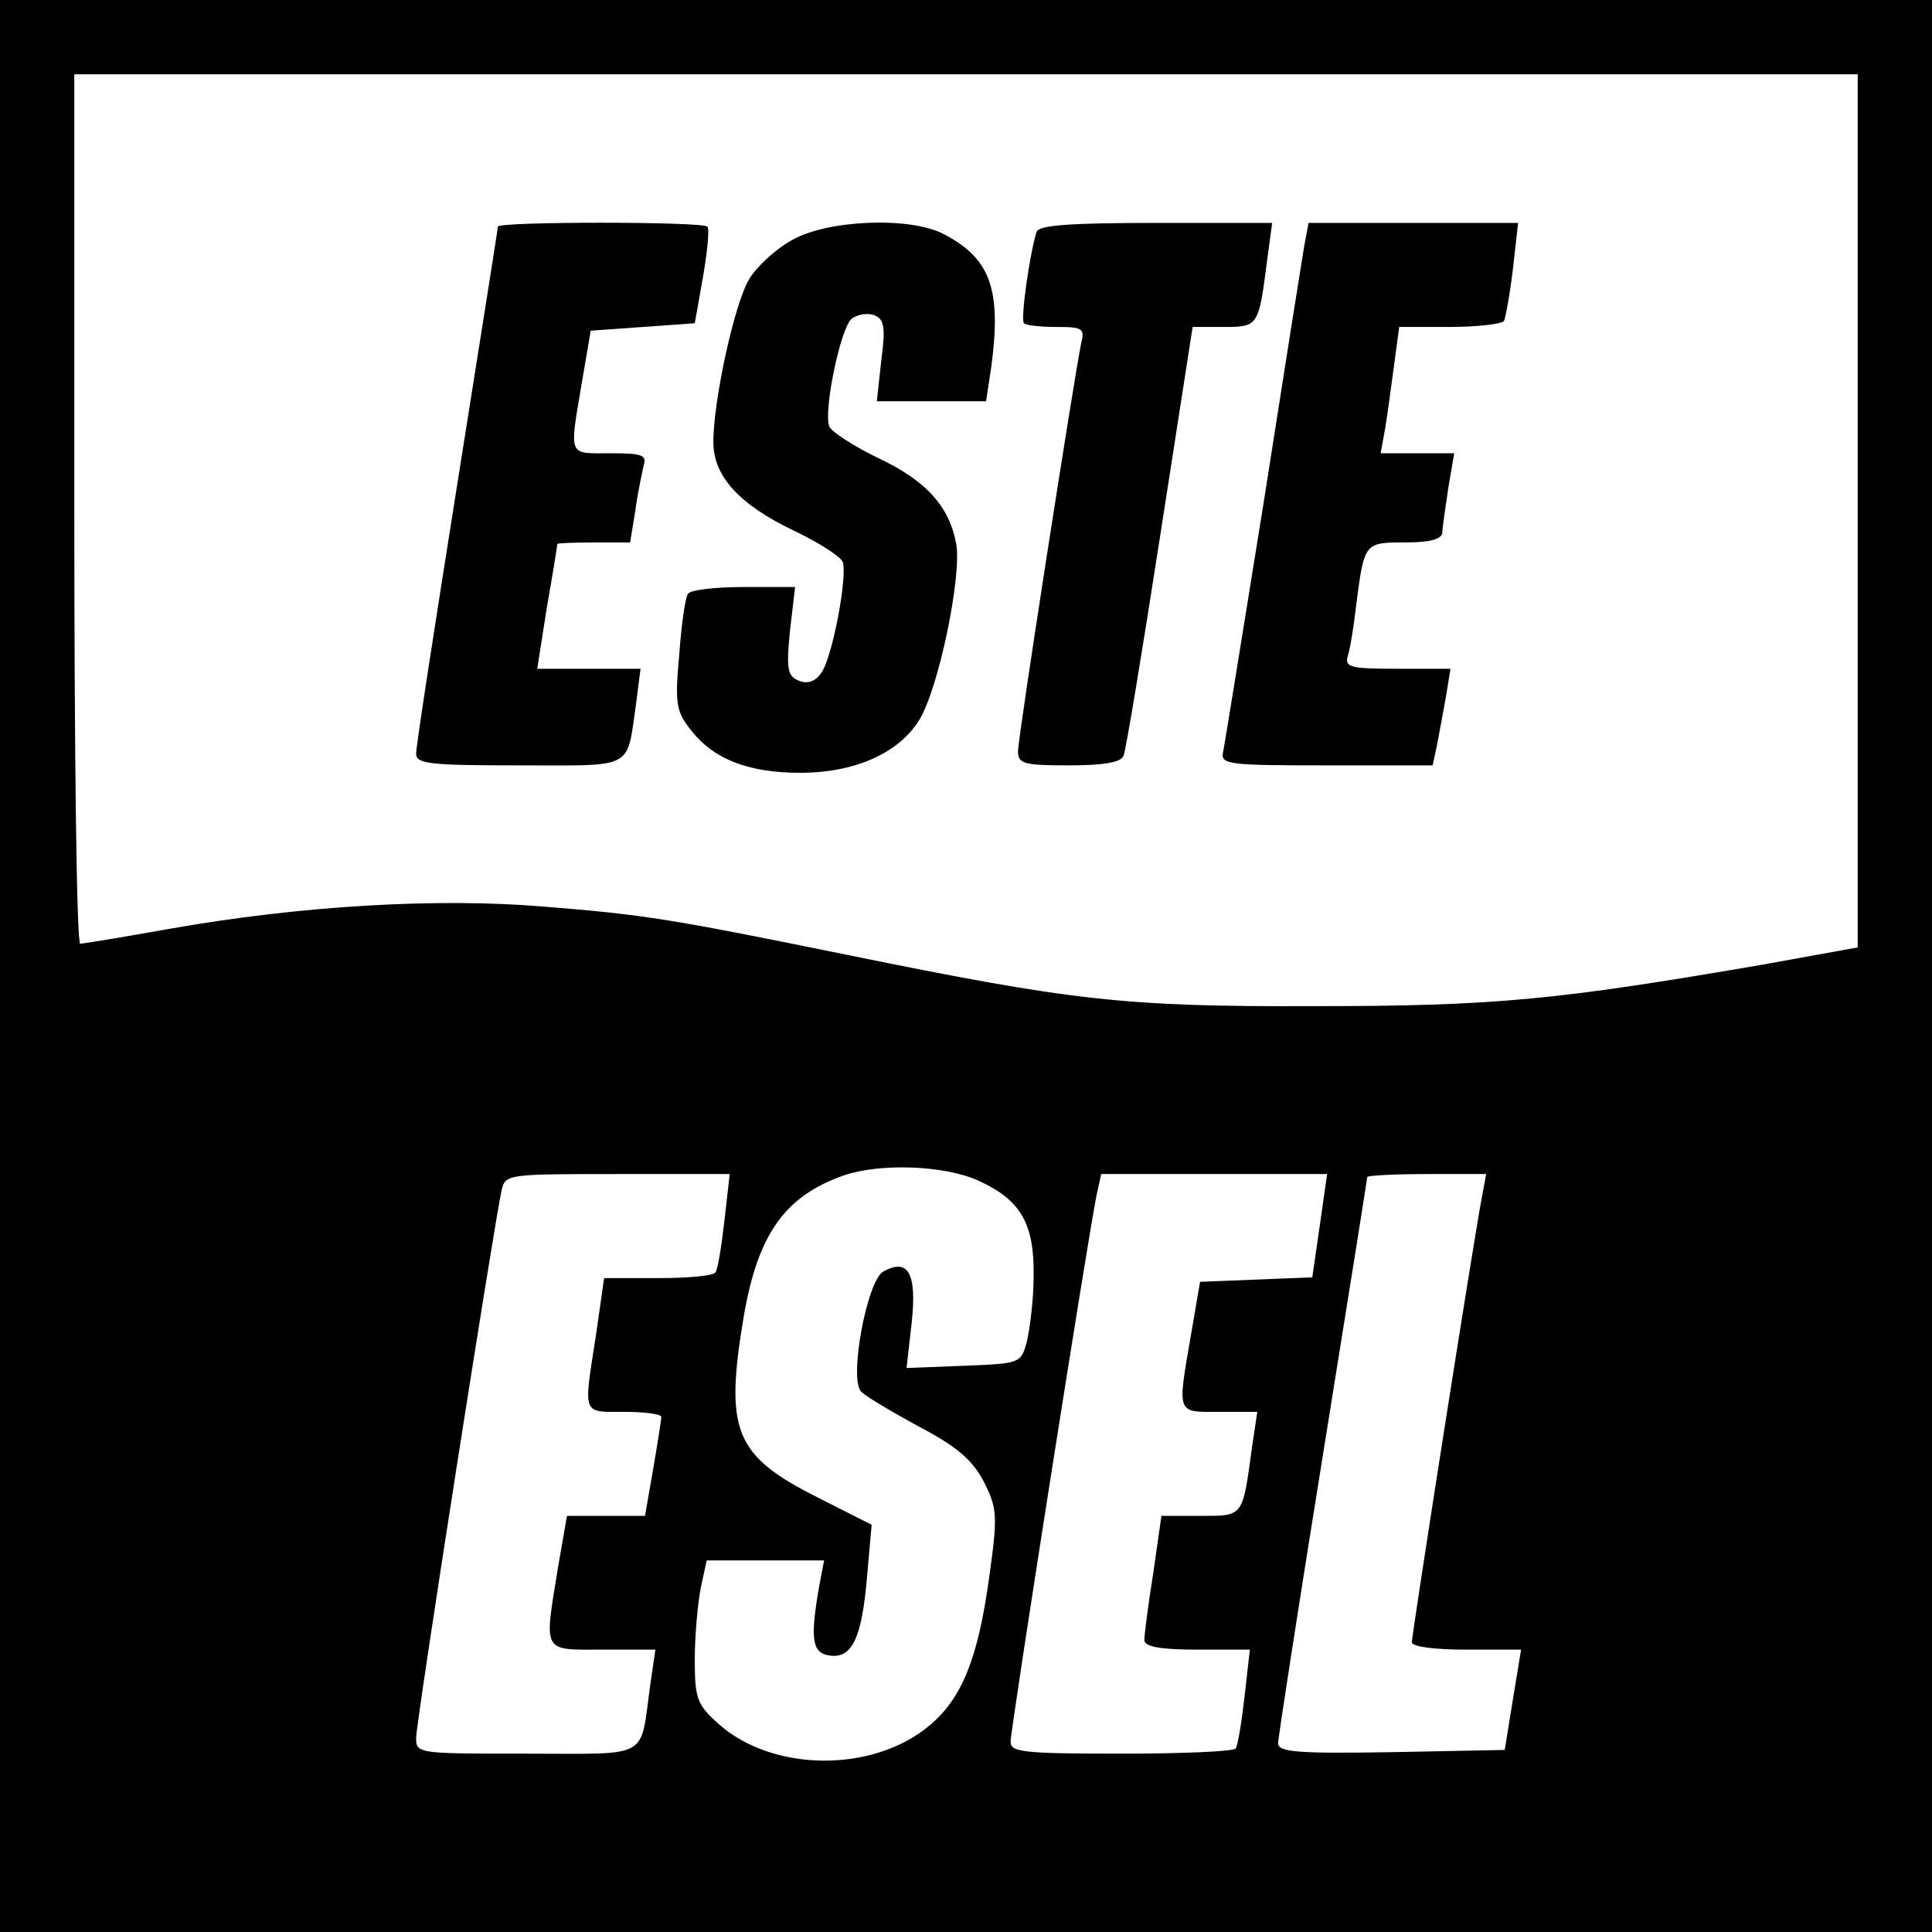
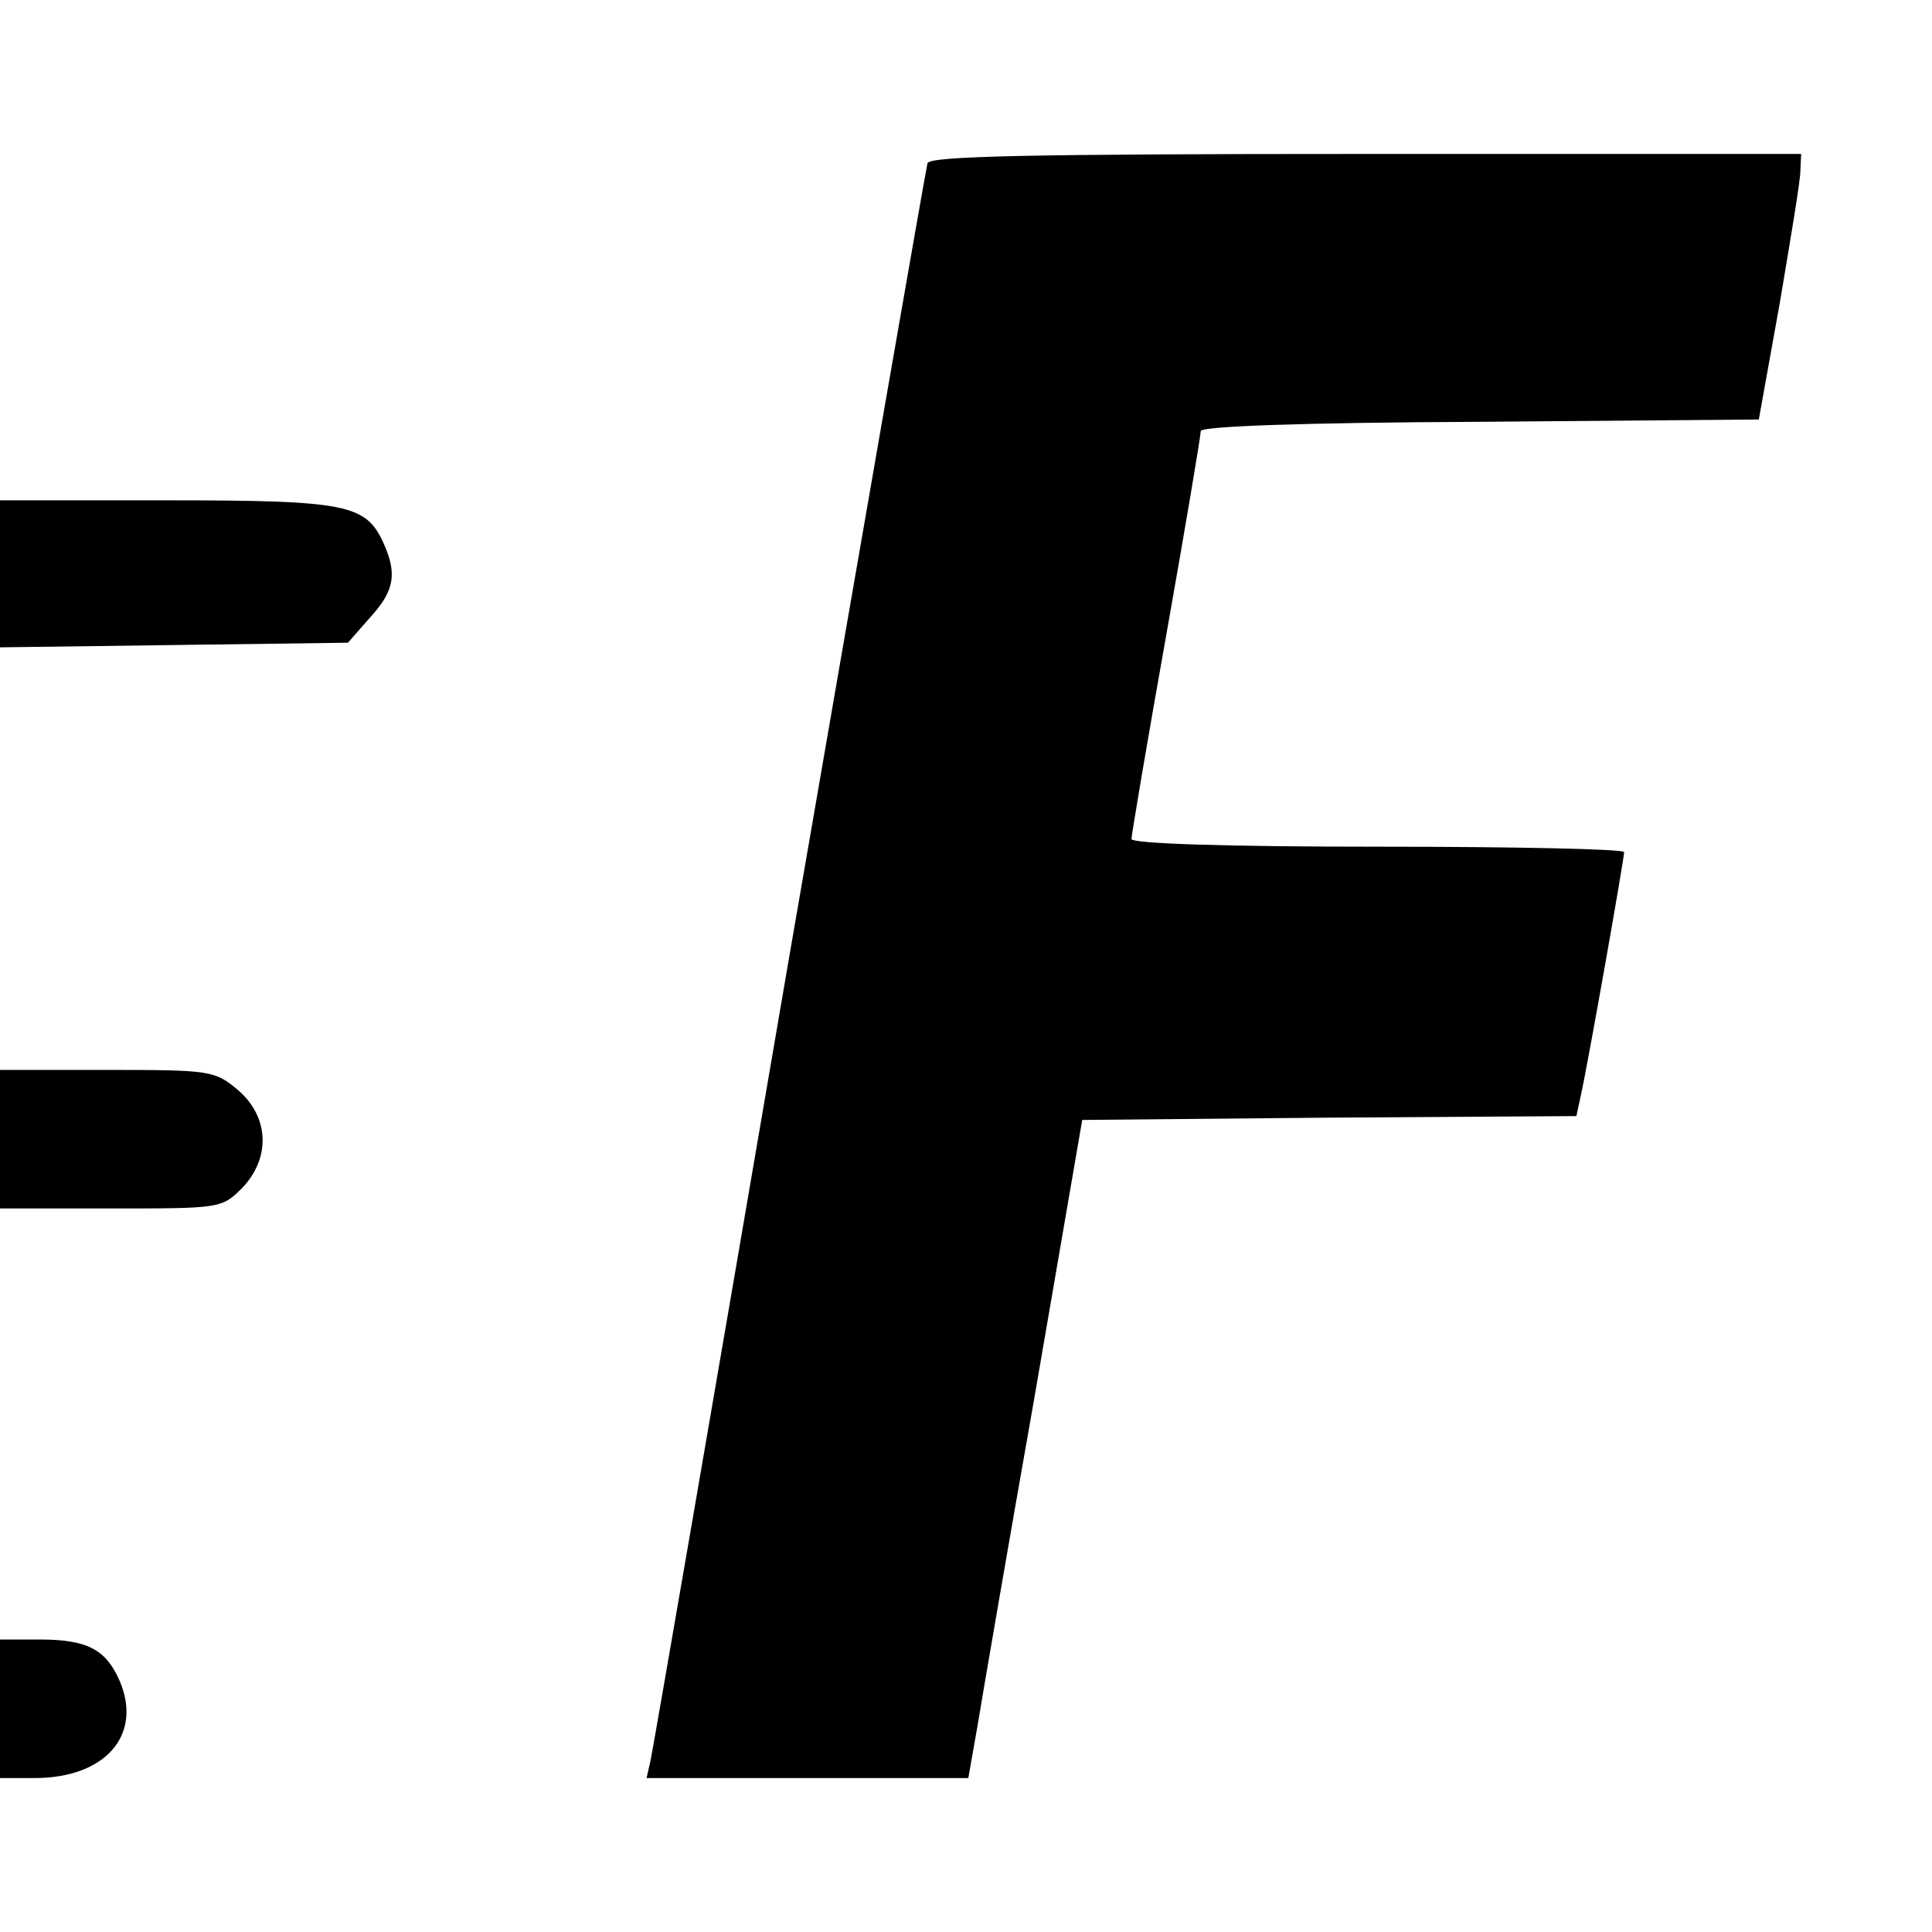
- <svg xmlns="http://www.w3.org/2000/svg" version="1.0" width="260pt" height="260pt" viewBox="0 0 260 260" preserveAspectRatio="xMidYMid meet">
-   <g transform="translate(0,260) scale(0.1,-0.1)" fill="#000000" stroke="none">
-     <path d="M0 1300 l0 -1300 1300 0 1300 0 0 1300 0 1300 -1300 0 -1300 0 0 -1300z m2500 612 l0 -587 -127 -23 c-279 -48 -362 -56 -603 -56 -257 -1 -326 7 -630 69 -236 48 -271 54 -409 65 -143 12 -328 1 -503 -30 -62 -11 -116 -20 -120 -20 -5 0 -8 263 -8 585 l0 585 1200 0 1200 0 0 -588z m-1183 -901 c57 -26 75 -58 74 -128 0 -32 -5 -71 -9 -88 -8 -30 -9 -30 -85 -33 l-77 -3 7 62 c7 66 -5 86 -38 68 -22 -11 -47 -145 -30 -162 6 -6 41 -27 78 -47 51 -27 71 -44 87 -74 18 -36 19 -45 7 -130 -15 -109 -37 -162 -80 -198 -76 -64 -211 -63 -284 2 -29 26 -32 34 -32 87 0 32 4 75 8 96 l8 37 79 0 79 0 -7 -37 c-12 -70 -9 -88 15 -91 30 -4 43 24 50 108 l6 68 -71 36 c-114 57 -127 90 -101 245 19 110 55 161 134 189 49 17 136 14 182 -7z m-342 -53 c-4 -35 -9 -66 -12 -70 -2 -5 -37 -8 -77 -8 l-73 0 -11 -77 c-17 -109 -19 -103 38 -103 28 0 50 -3 50 -7 0 -3 -5 -35 -11 -70 l-11 -63 -53 0 -52 0 -12 -69 c-19 -117 -22 -111 60 -111 l71 0 -7 -48 c-14 -101 2 -92 -166 -92 -146 0 -149 0 -149 21 0 22 105 692 115 737 5 22 8 22 156 22 l151 0 -7 -62z m801 -8 l-10 -69 -75 -3 -76 -3 -12 -70 c-19 -110 -20 -105 38 -105 l51 0 -7 -47 c-13 -95 -11 -93 -69 -93 l-53 0 -11 -77 c-7 -43 -12 -84 -12 -90 0 -9 21 -13 71 -13 l71 0 -7 -62 c-4 -35 -9 -66 -12 -71 -2 -4 -71 -7 -154 -7 -132 0 -149 2 -149 16 0 17 105 685 116 737 l6 27 152 0 152 0 -10 -70z m219 43 c-12 -62 -95 -593 -95 -603 0 -6 30 -10 73 -10 l74 0 -11 -67 -11 -68 -153 -3 c-125 -2 -152 0 -152 12 0 7 27 181 60 386 33 205 60 374 60 376 0 2 36 4 80 4 l80 0 -5 -27z" />
-     <path d="M670 2295 c0 -3 -25 -160 -55 -349 -30 -189 -55 -350 -55 -360 0 -14 17 -16 139 -16 156 0 144 -7 157 83 l6 47 -69 0 -70 0 13 83 c8 45 14 83 14 85 0 1 22 2 49 2 l49 0 7 43 c3 23 9 50 11 60 5 15 -2 17 -45 17 -57 0 -55 -6 -38 95 l12 70 70 5 70 5 11 62 c6 35 9 65 6 68 -7 7 -282 7 -282 0z" />
-     <path d="M1066 2277 c-22 -12 -48 -36 -58 -53 -20 -34 -48 -163 -48 -219 0 -46 35 -84 108 -119 34 -16 63 -35 66 -42 7 -19 -14 -130 -29 -150 -8 -11 -18 -15 -30 -10 -15 6 -17 15 -12 66 l7 60 -70 0 c-38 0 -71 -4 -74 -9 -4 -5 -9 -42 -12 -83 -6 -66 -4 -76 17 -102 30 -38 77 -56 146 -56 74 0 133 27 160 71 26 42 57 191 50 236 -9 51 -40 86 -106 117 -33 16 -62 35 -65 42 -8 21 15 132 30 145 8 6 21 8 30 5 14 -5 16 -16 10 -61 l-6 -55 74 0 73 0 7 46 c14 105 -1 146 -64 179 -46 24 -157 19 -204 -8z" />
-     <path d="M1395 2288 c-9 -28 -22 -118 -17 -123 3 -3 23 -5 44 -5 35 0 38 -2 33 -22 -9 -43 -85 -530 -85 -549 0 -17 8 -19 69 -19 46 0 70 4 73 13 3 6 25 139 49 294 l44 283 42 0 c46 0 47 1 58 88 l7 52 -156 0 c-116 0 -158 -3 -161 -12z" />
-     <path d="M1755 2268 c-3 -18 -28 -175 -55 -348 -28 -173 -52 -323 -54 -332 -4 -17 8 -18 139 -18 l143 0 6 28 c3 15 8 44 12 65 l6 37 -72 0 c-63 0 -71 2 -66 18 3 9 8 40 11 67 11 85 11 85 66 85 32 0 49 4 50 13 0 6 4 33 8 60 l8 47 -50 0 -49 0 6 33 c3 17 8 56 12 85 l7 52 68 0 c37 0 70 4 73 8 2 4 8 36 12 70 l7 62 -141 0 -141 0 -6 -32z" />
+ <svg xmlns="http://www.w3.org/2000/svg" version="1.0" width="251pt" height="251pt" viewBox="0 0 251 251" preserveAspectRatio="xMidYMid meet">
+   <g transform="translate(0,251) scale(0.1,-0.1)" fill="#000000" stroke="none">
+     <path d="M1205 2298 c-2 -7 -83 -472 -180 -1033 -96 -561 -177 -1030 -180 -1043 l-5 -22 209 0 209 0 12 68 c6 37 39 229 74 427 l62 360 321 3 321 2 6 28 c9 40 56 306 56 315 0 4 -144 7 -320 7 -198 0 -320 4 -320 10 0 5 20 124 45 264 25 141 45 260 45 266 0 6 128 11 363 12 l362 3 27 150 c14 83 27 160 27 173 l1 22 -565 0 c-444 0 -567 -3 -570 -12z" />
+     <path d="M0 1764 l0 -95 226 3 226 3 29 33 c32 35 35 57 17 97 -23 50 -48 55 -283 55 l-215 0 0 -96z" />
+     <path d="M0 1030 l0 -90 144 0 c141 0 144 0 170 26 38 39 36 93 -5 128 -30 25 -35 26 -170 26 l-139 0 0 -90z" />
+     <path d="M0 290 l0 -90 45 0 c91 0 140 55 111 125 -18 42 -42 55 -105 55 l-51 0 0 -90z" />
  </g>
</svg>
